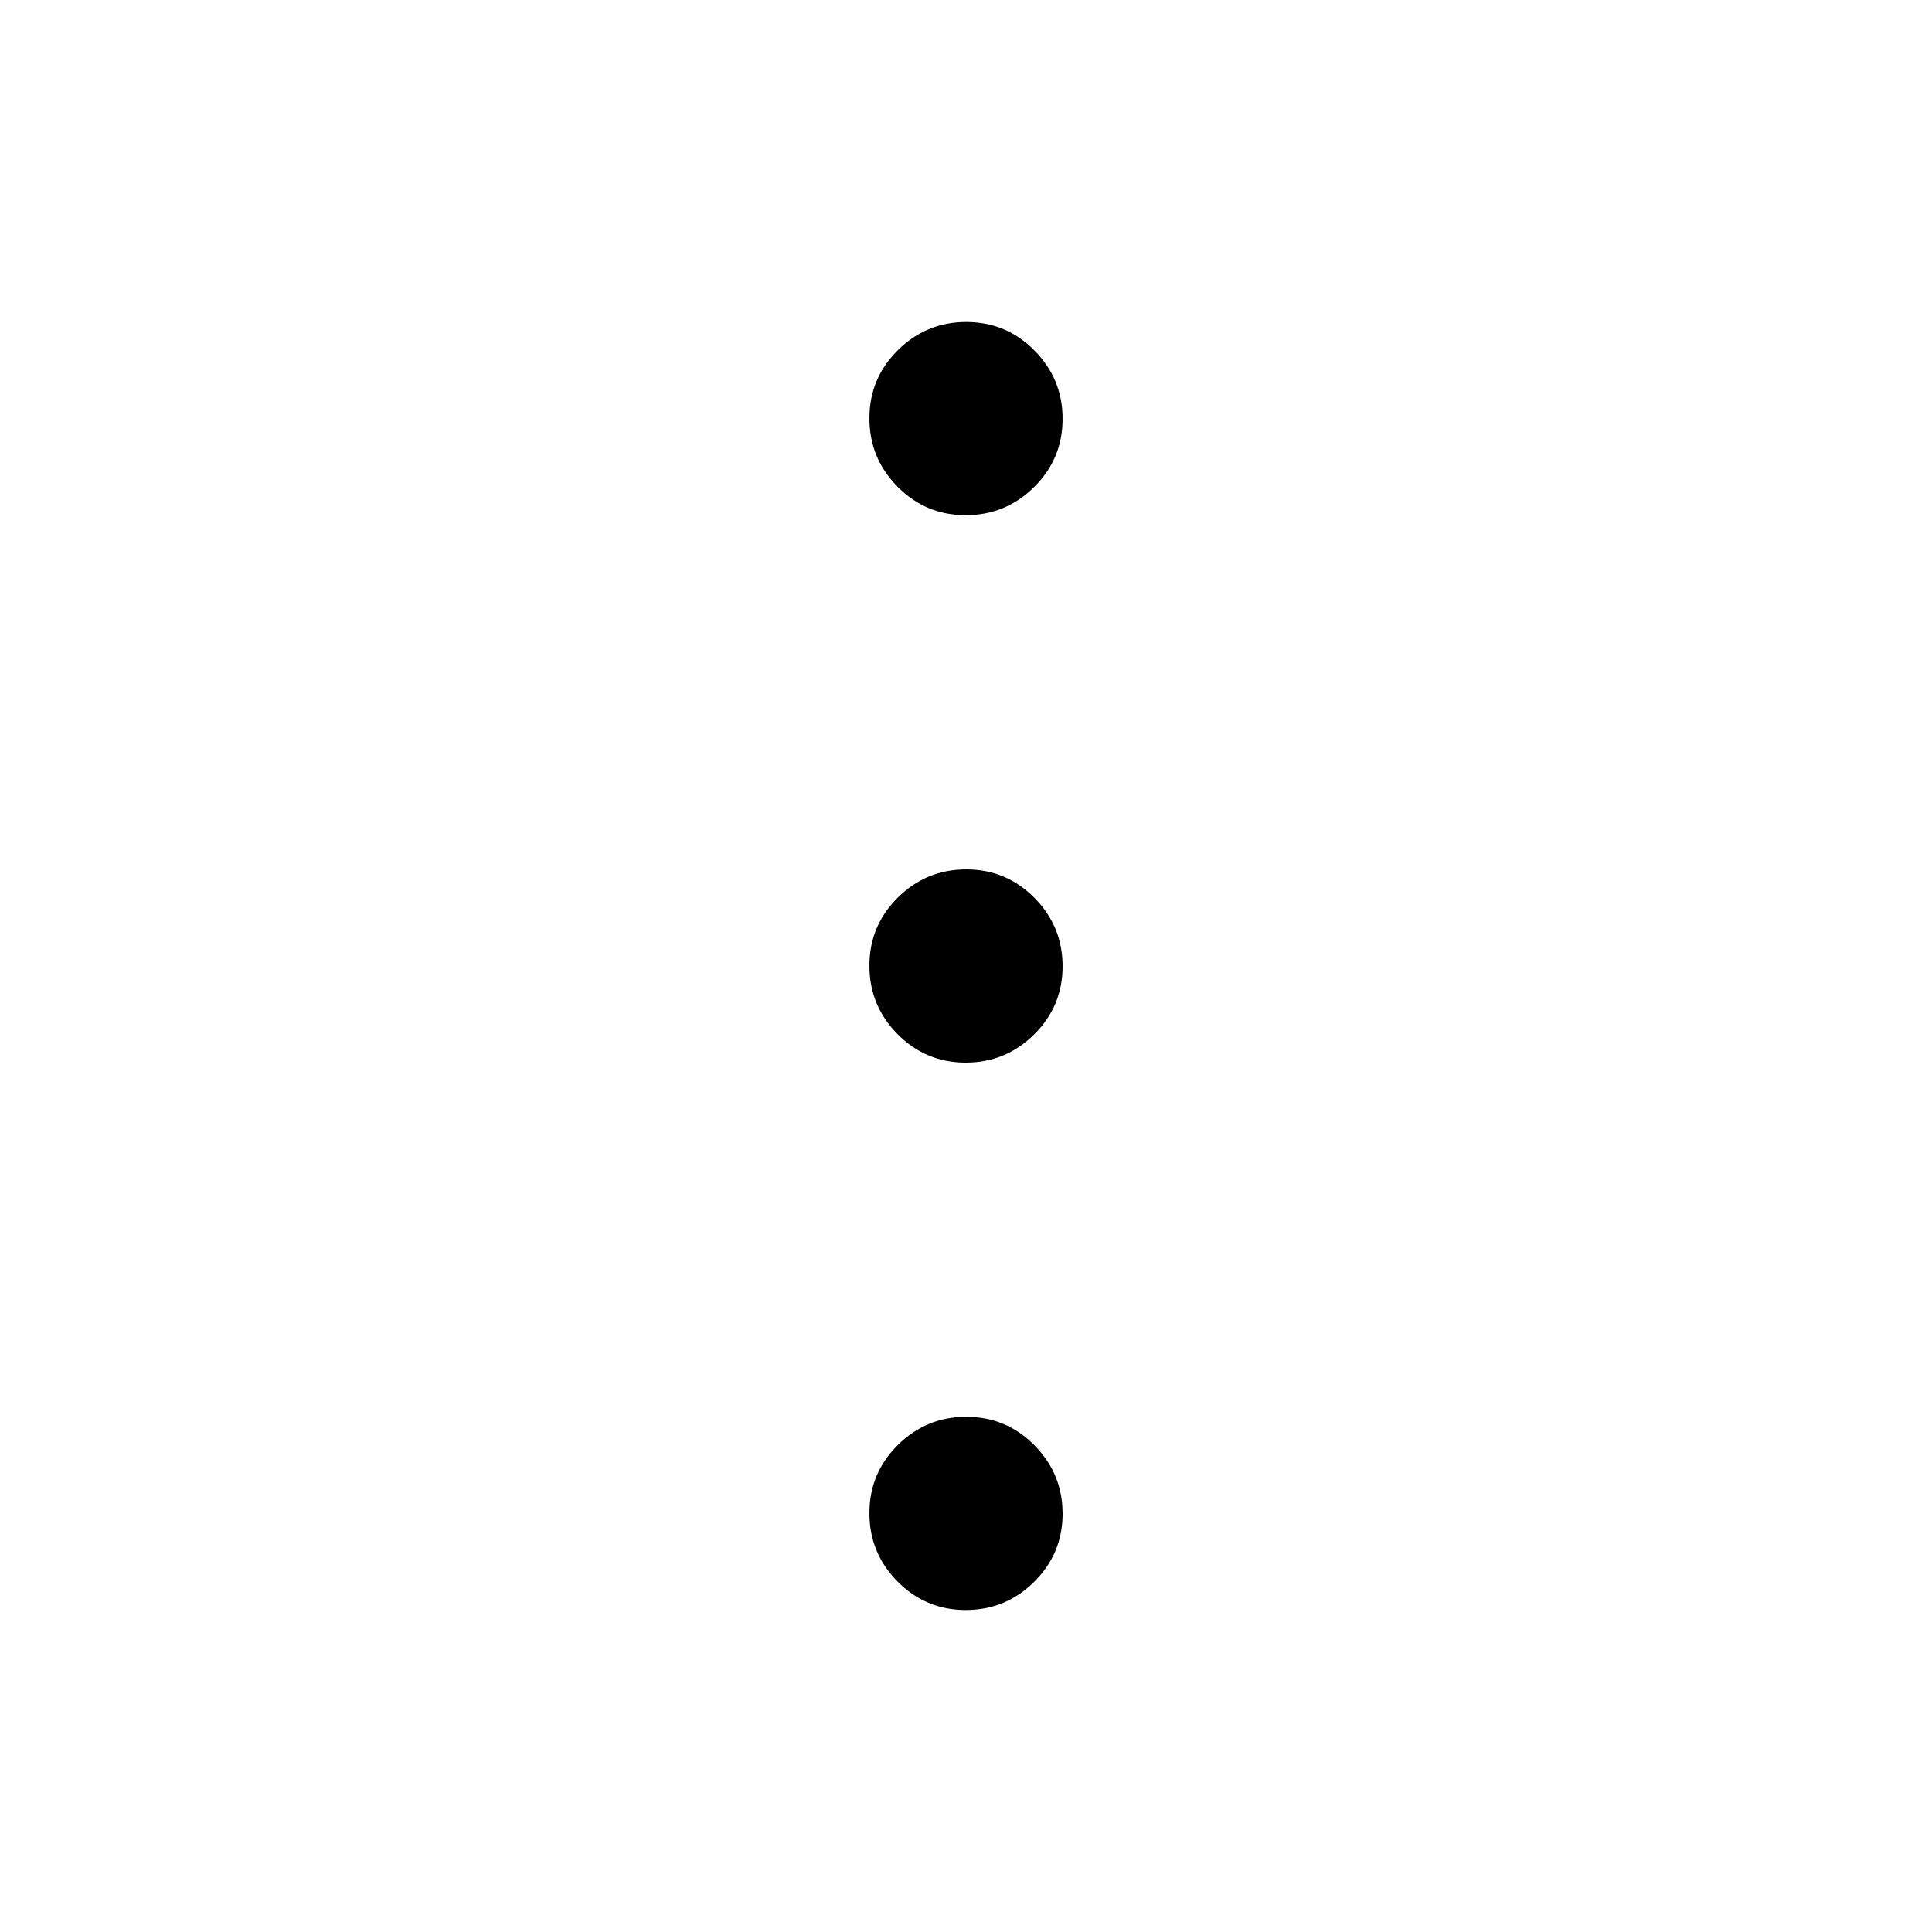
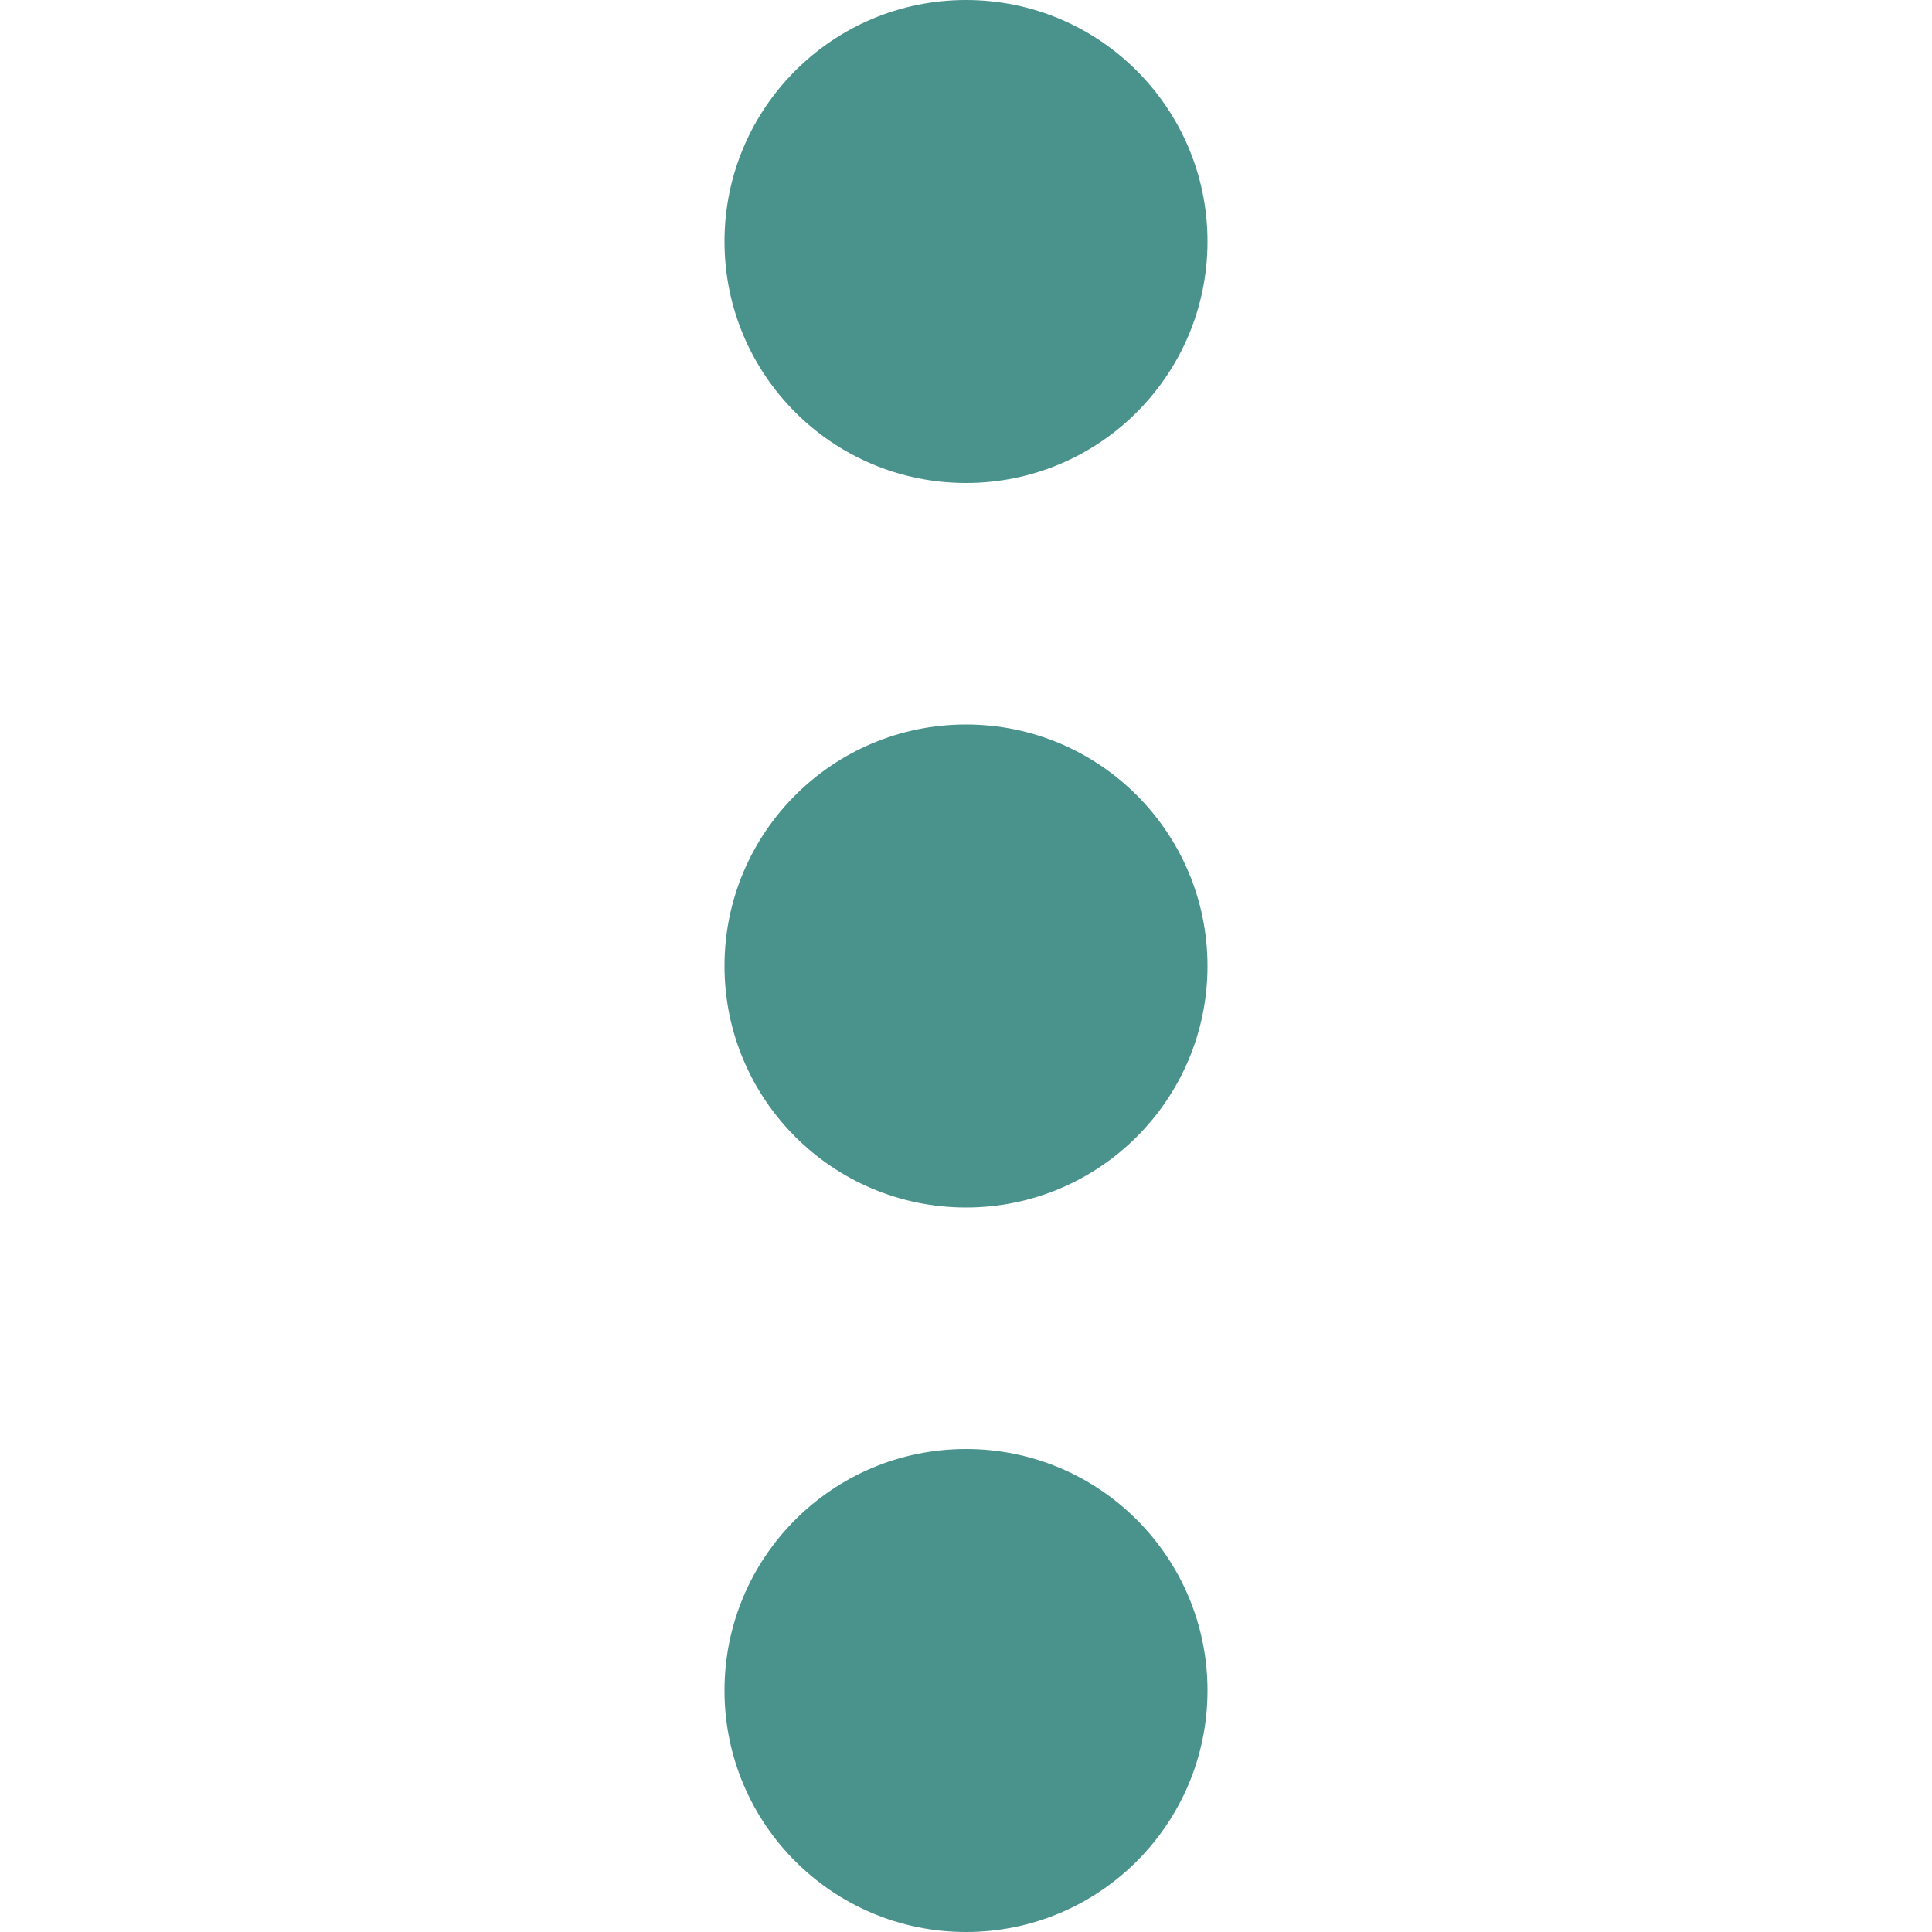
- <svg xmlns="http://www.w3.org/2000/svg" height="48" viewBox="0 96 960 960" width="48">
-   <path d="M479.858 896Q460 896 446 881.858q-14-14.141-14-34Q432 828 446.142 814q14.141-14 34-14Q500 800 514 814.142q14 14.141 14 34Q528 868 513.858 882q-14.141 14-34 14Zm0-272Q460 624 446 609.858q-14-14.141-14-34Q432 556 446.142 542q14.141-14 34-14Q500 528 514 542.142q14 14.141 14 34Q528 596 513.858 610q-14.141 14-34 14Zm0-272Q460 352 446 337.858q-14-14.141-14-34Q432 284 446.142 270q14.141-14 34-14Q500 256 514 270.142q14 14.141 14 34Q528 324 513.858 338q-14.141 14-34 14Z" />
+ <svg xmlns="http://www.w3.org/2000/svg" width="10" height="10" viewBox="0 0 10 10">
+   <g id="more" transform="translate(-77.5 -619.784)">
+     <rect id="矩形_3693" data-name="矩形 3693" width="10" height="10" transform="translate(77.5 619.784)" fill="none" />
+     <circle id="椭圆_444" data-name="椭圆 444" cx="1.25" cy="1.25" r="1.25" transform="translate(83.75 619.784) rotate(90)" fill="#4a928c" />
+     <circle id="椭圆_449" data-name="椭圆 449" cx="1.25" cy="1.25" r="1.25" transform="translate(83.75 623.534) rotate(90)" fill="#4a928c" />
+     <circle id="椭圆_446" data-name="椭圆 446" cx="1.25" cy="1.25" r="1.25" transform="translate(83.75 627.284) rotate(90)" fill="#4a928c" />
+   </g>
</svg>
